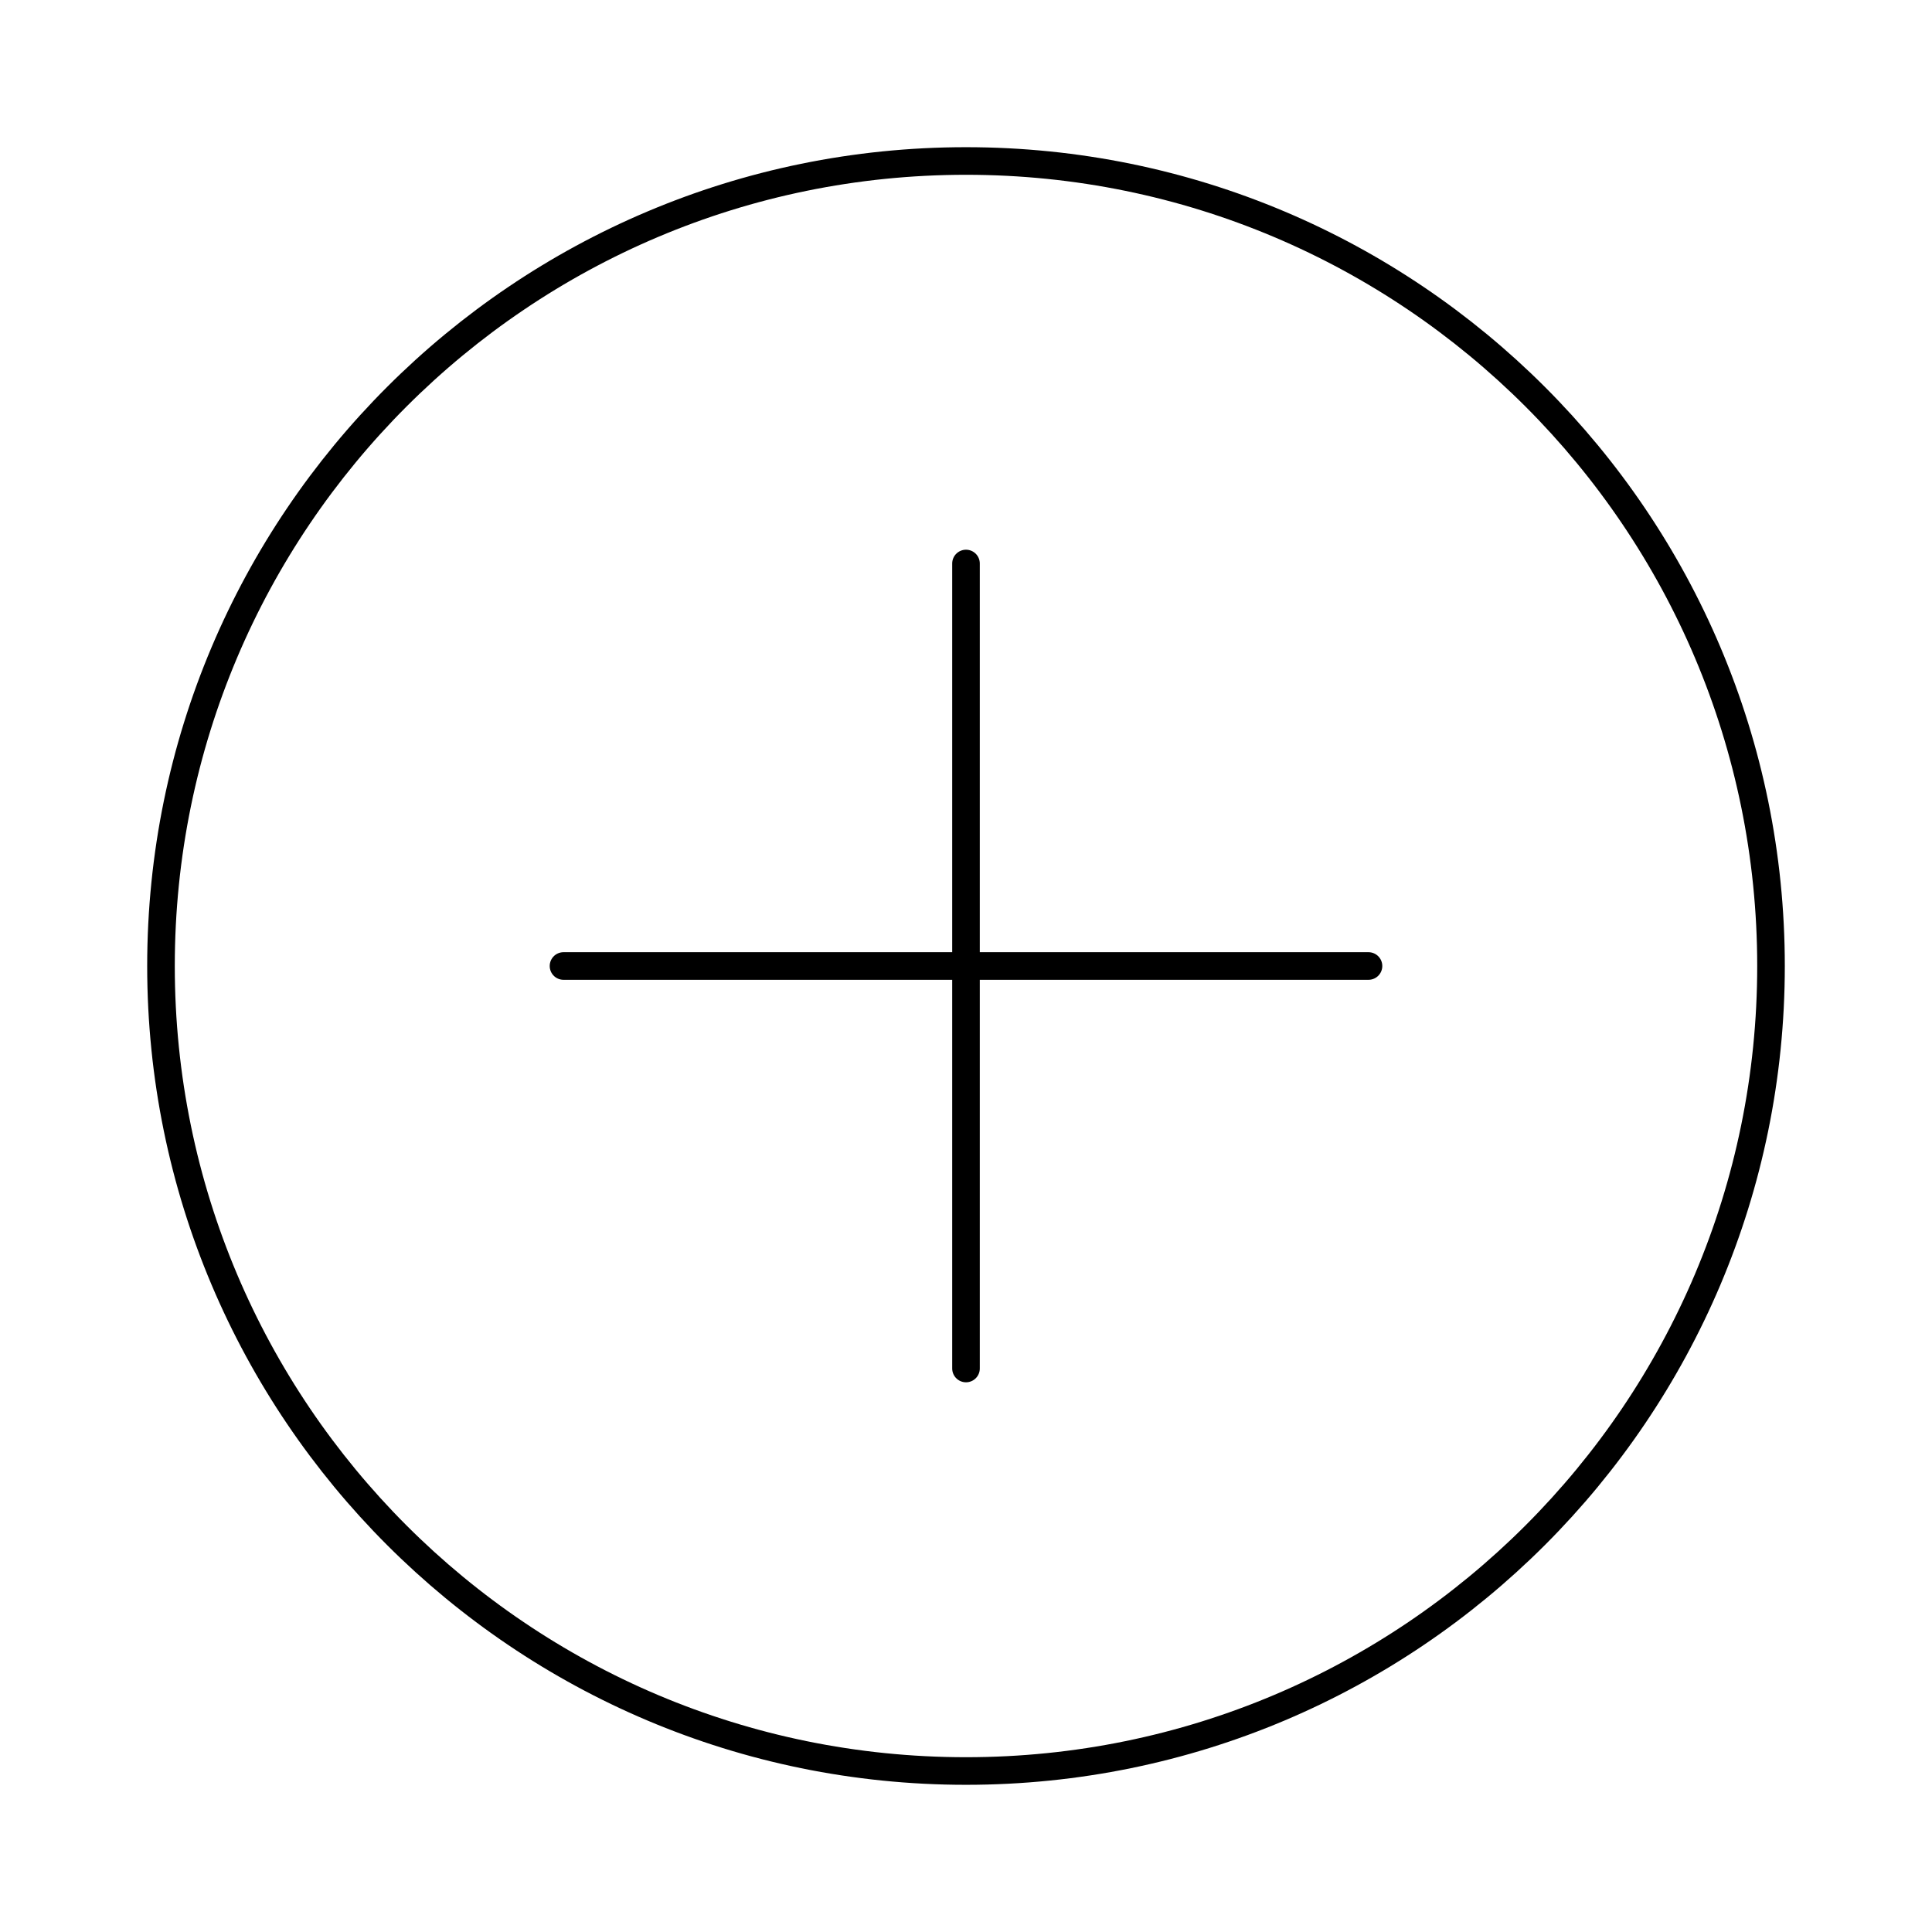
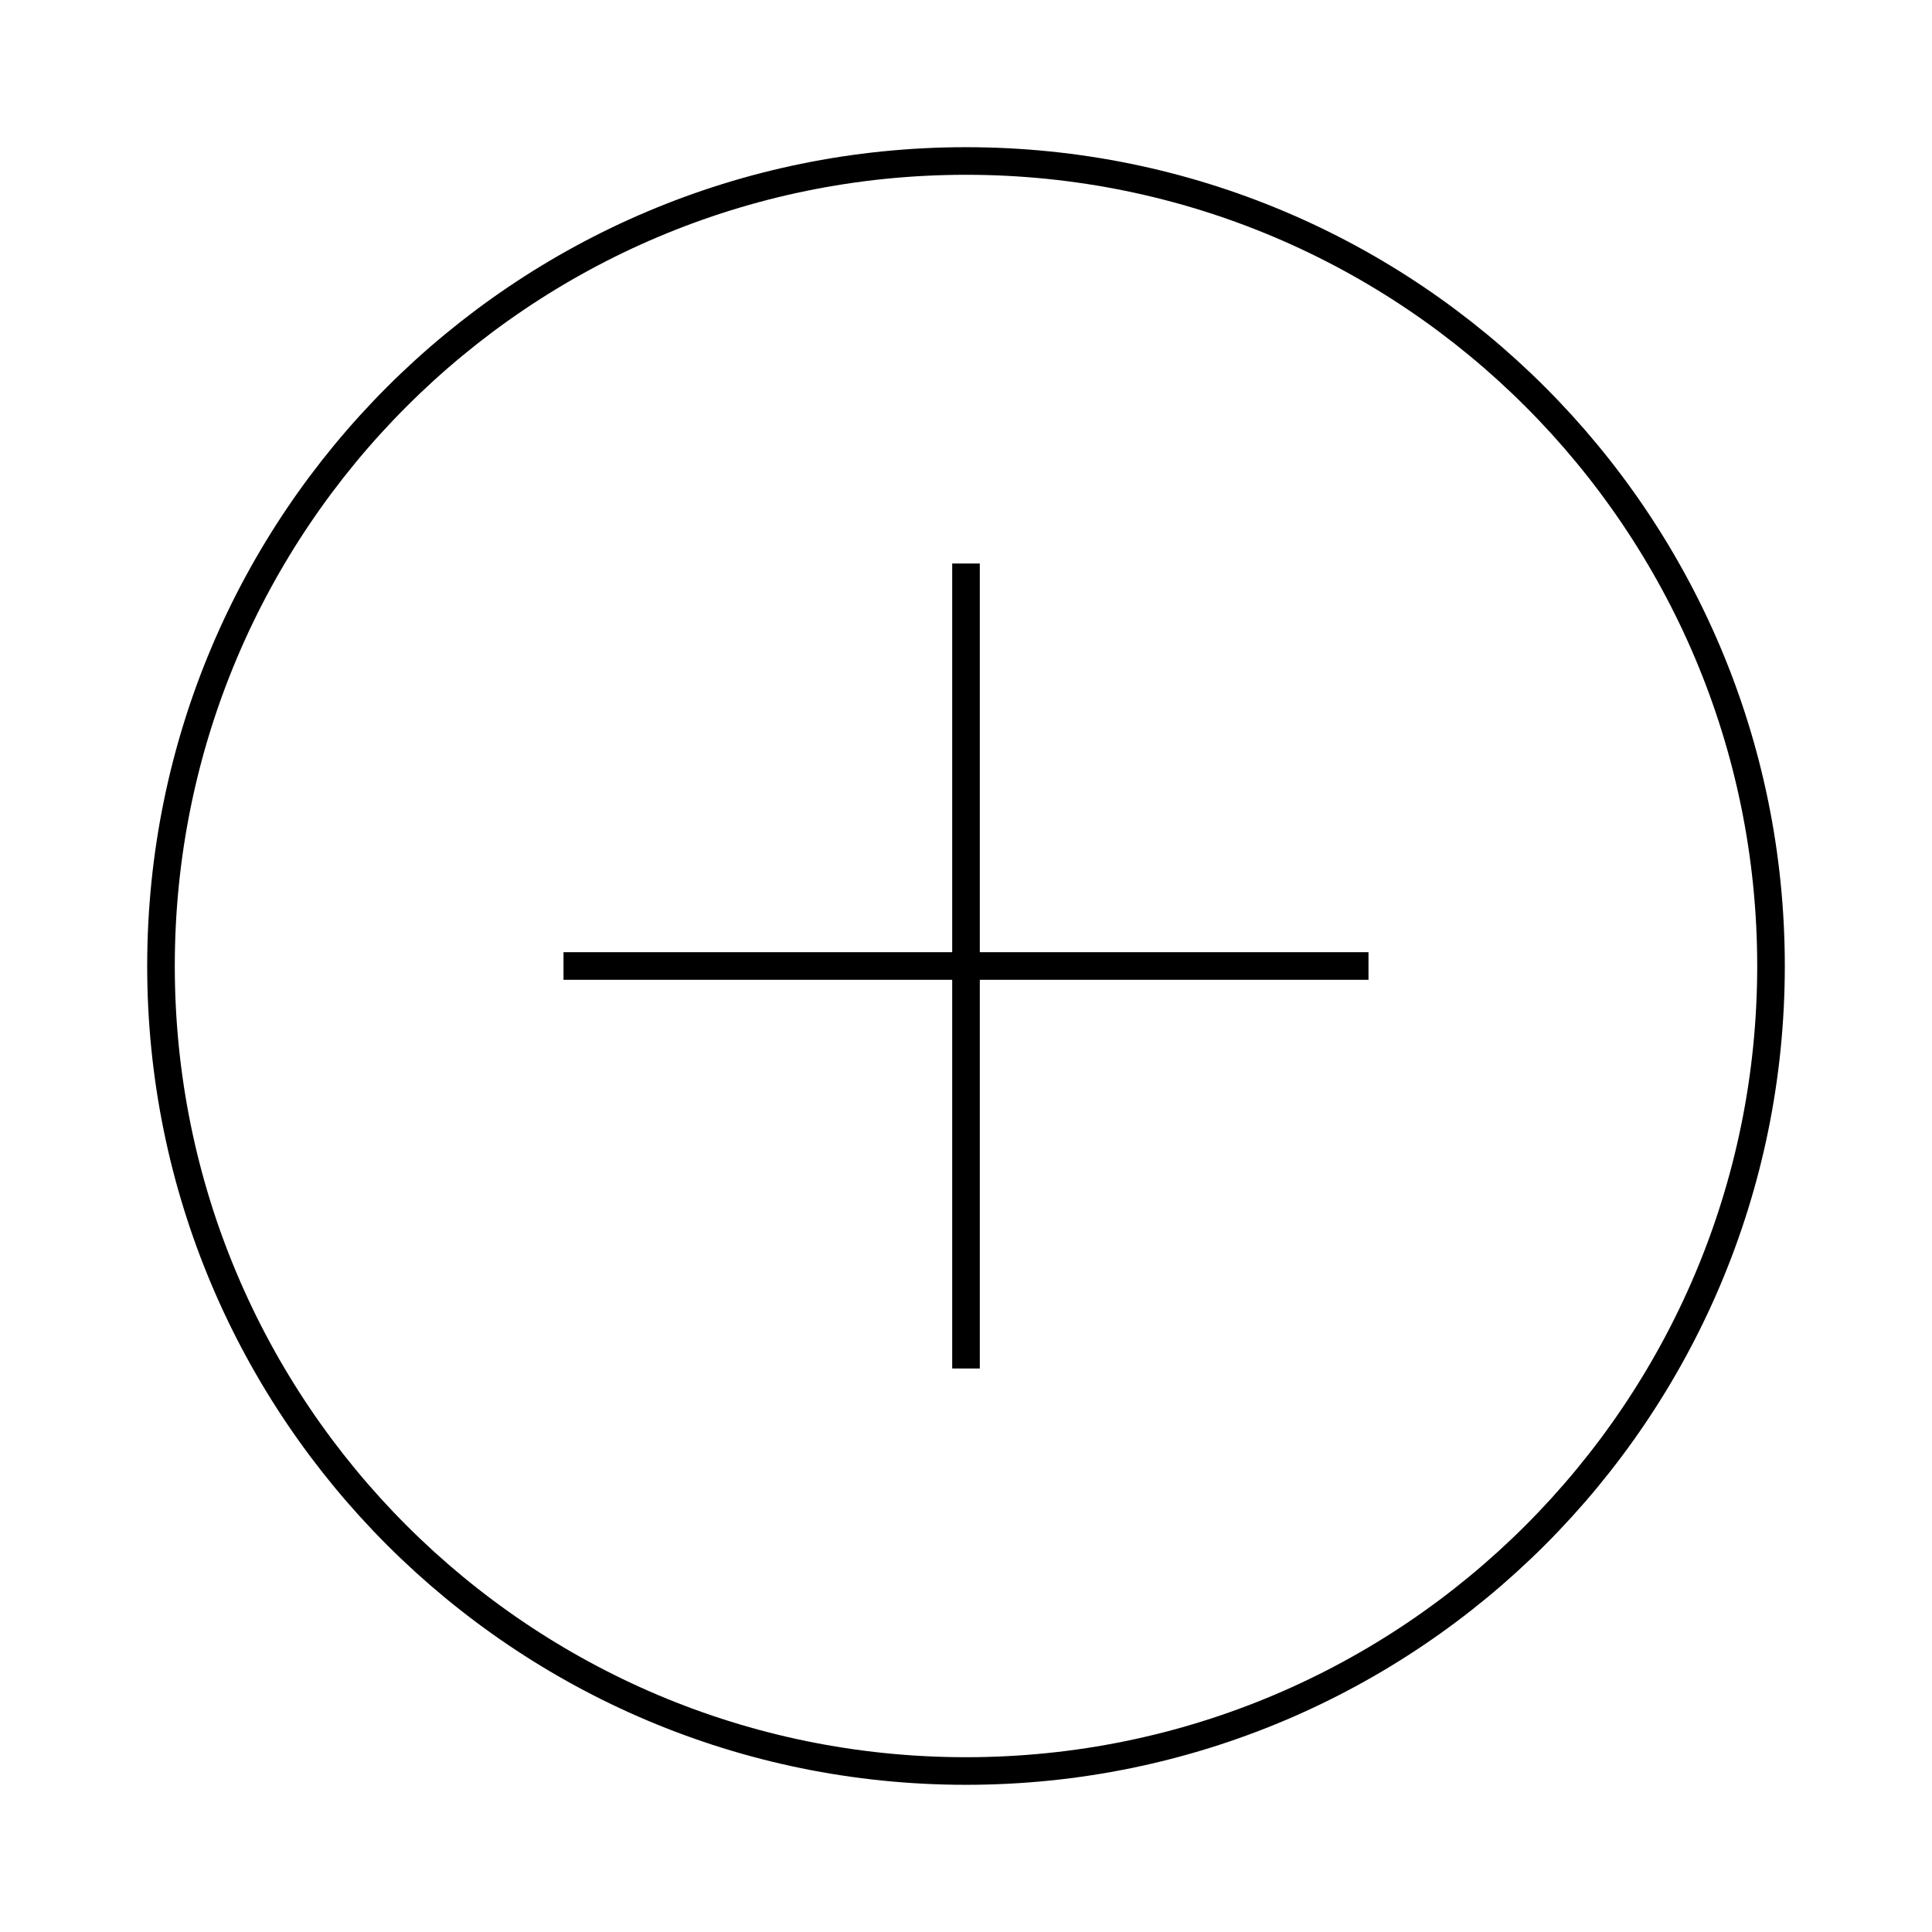
<svg xmlns="http://www.w3.org/2000/svg" width="70" height="70" viewBox="0 0 70 70" fill="none">
-   <path d="M49.583 35H20.417" stroke="black" stroke-linecap="round" />
-   <path d="M35 49.583V20.417" stroke="black" stroke-linecap="round" />
-   <path fill-rule="evenodd" clip-rule="evenodd" d="M35 64.167C51.108 64.167 64.167 51.108 64.167 35C64.167 18.892 51.108 5.833 35 5.833C18.892 5.833 5.833 18.892 5.833 35C5.833 51.108 18.892 64.167 35 64.167Z" stroke="black" />
+   <path d="M49.583 35H20.417" stroke="black" strokeLinecap="round" />
+   <path d="M35 49.583V20.417" stroke="black" strokeLinecap="round" />
+   <path fillRule="evenodd" clipRule="evenodd" d="M35 64.167C51.108 64.167 64.167 51.108 64.167 35C64.167 18.892 51.108 5.833 35 5.833C18.892 5.833 5.833 18.892 5.833 35C5.833 51.108 18.892 64.167 35 64.167Z" stroke="black" />
</svg>
